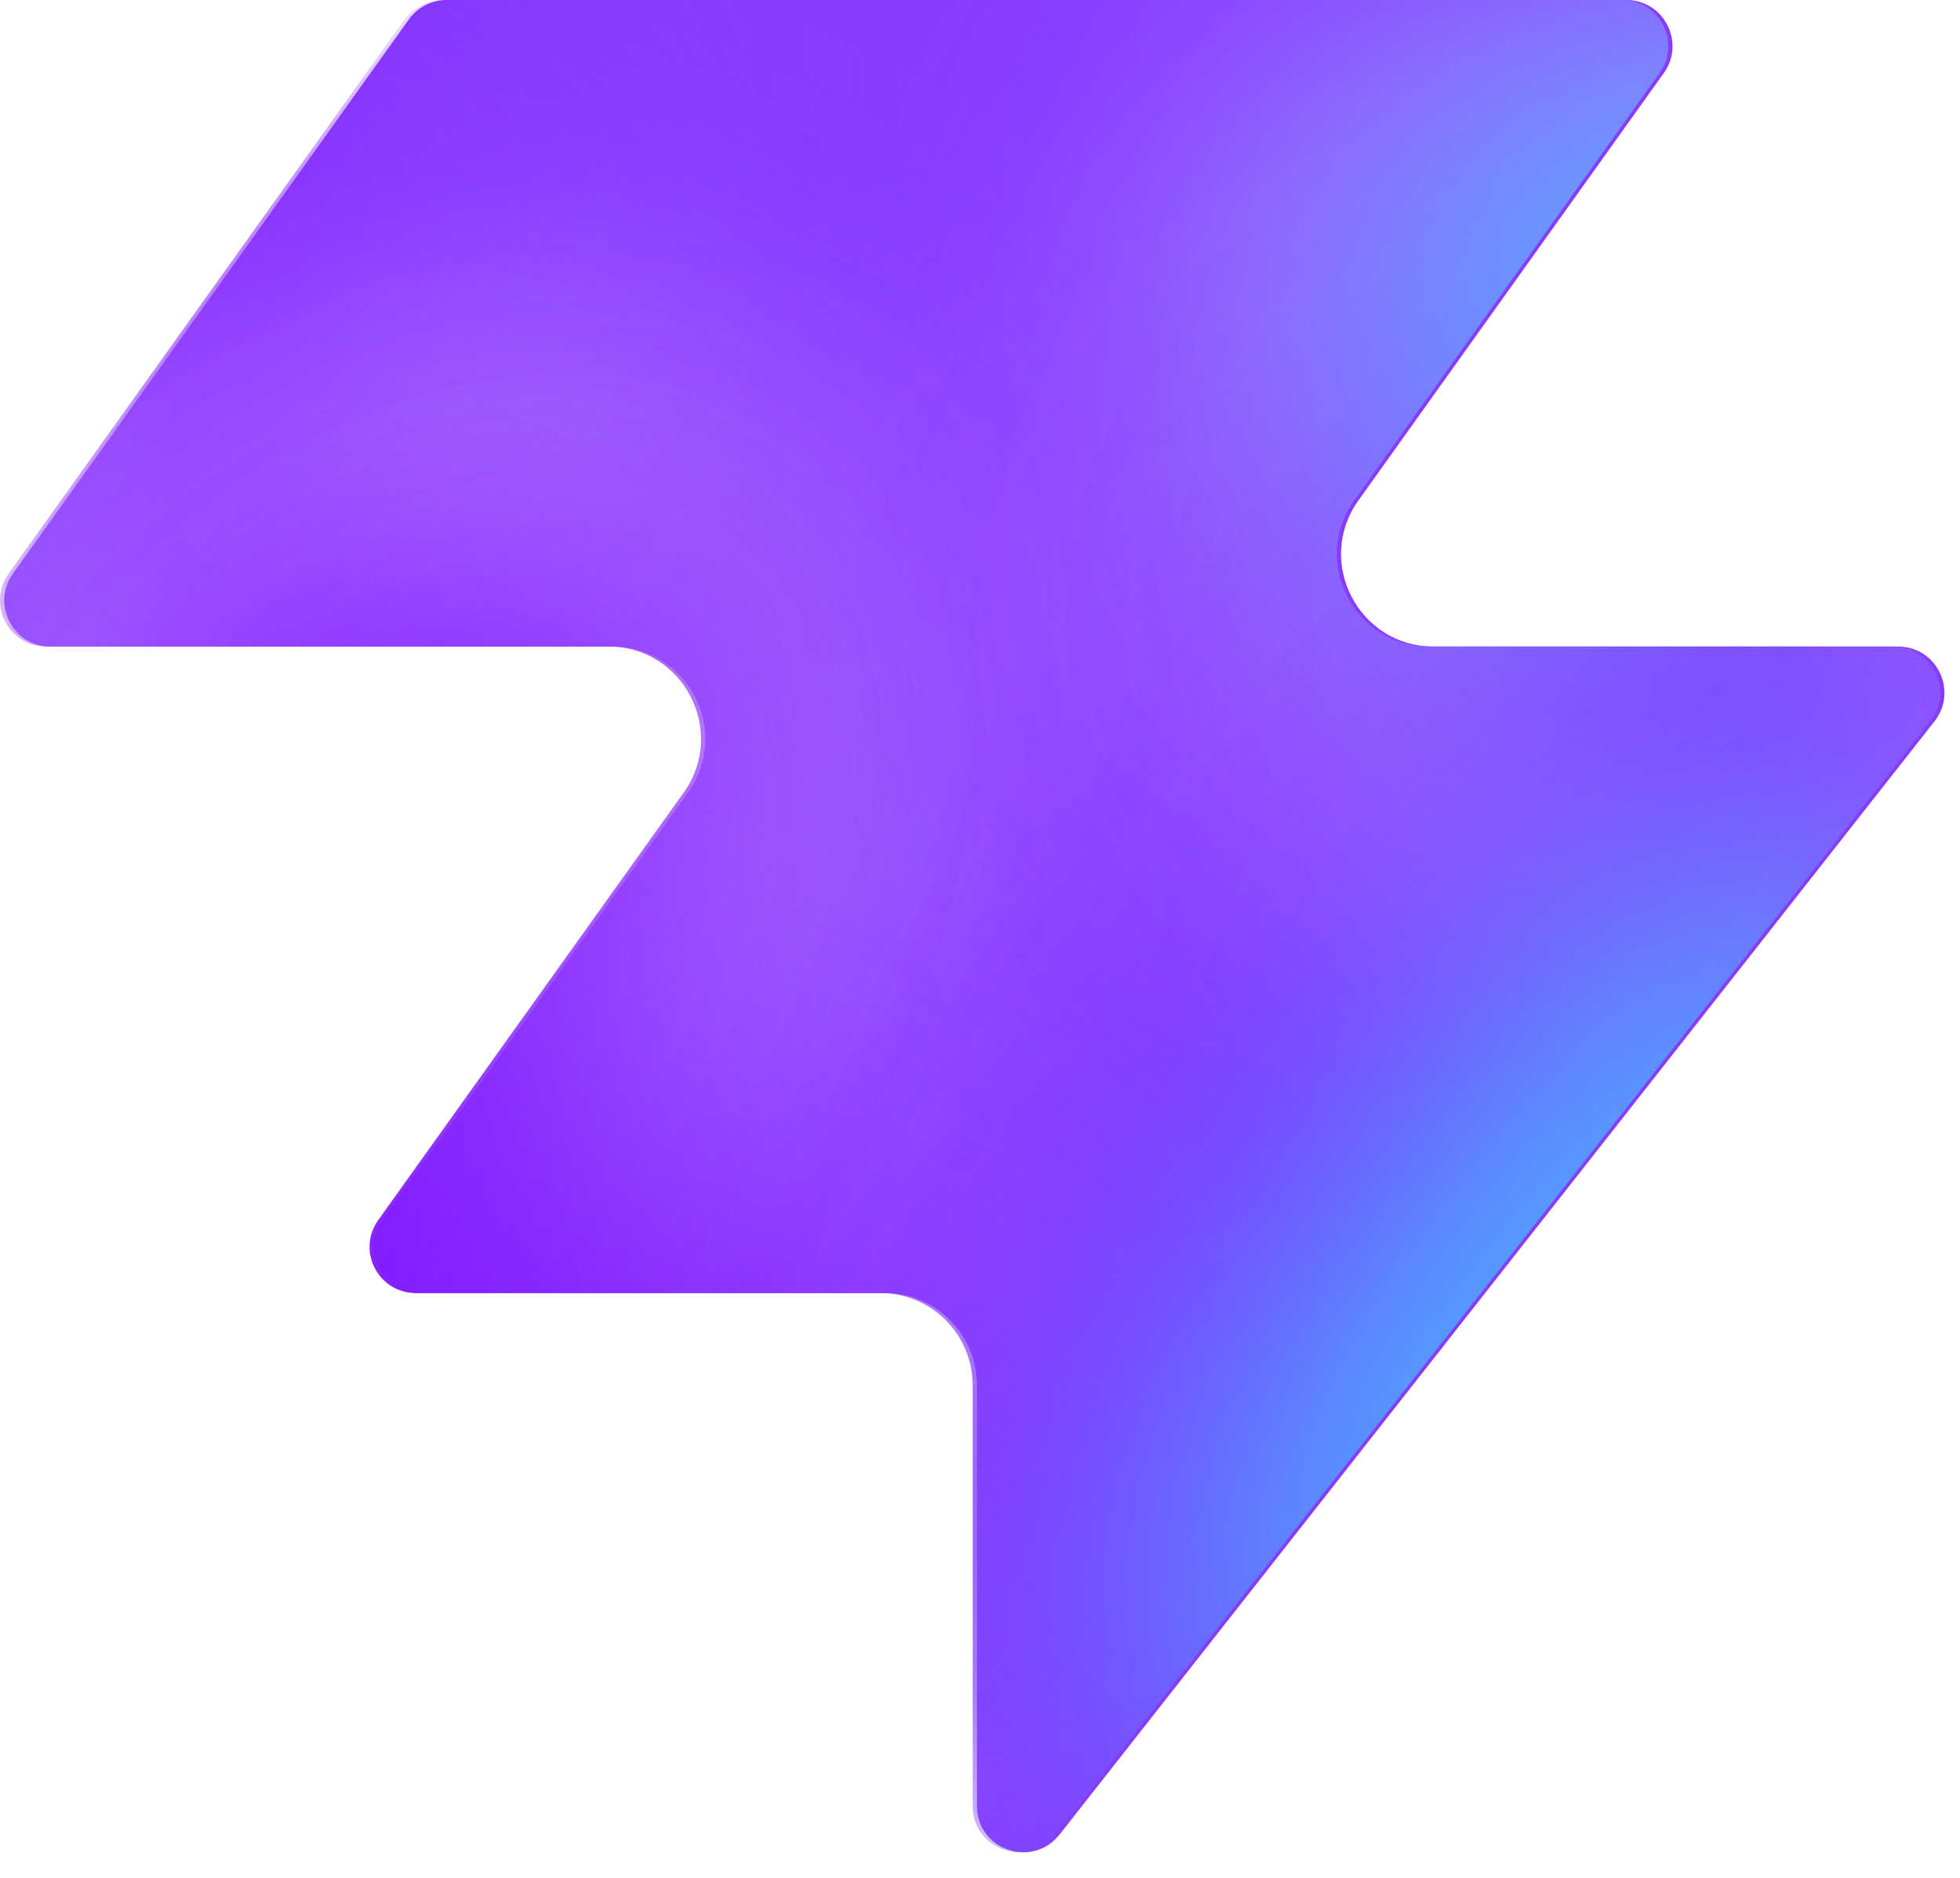
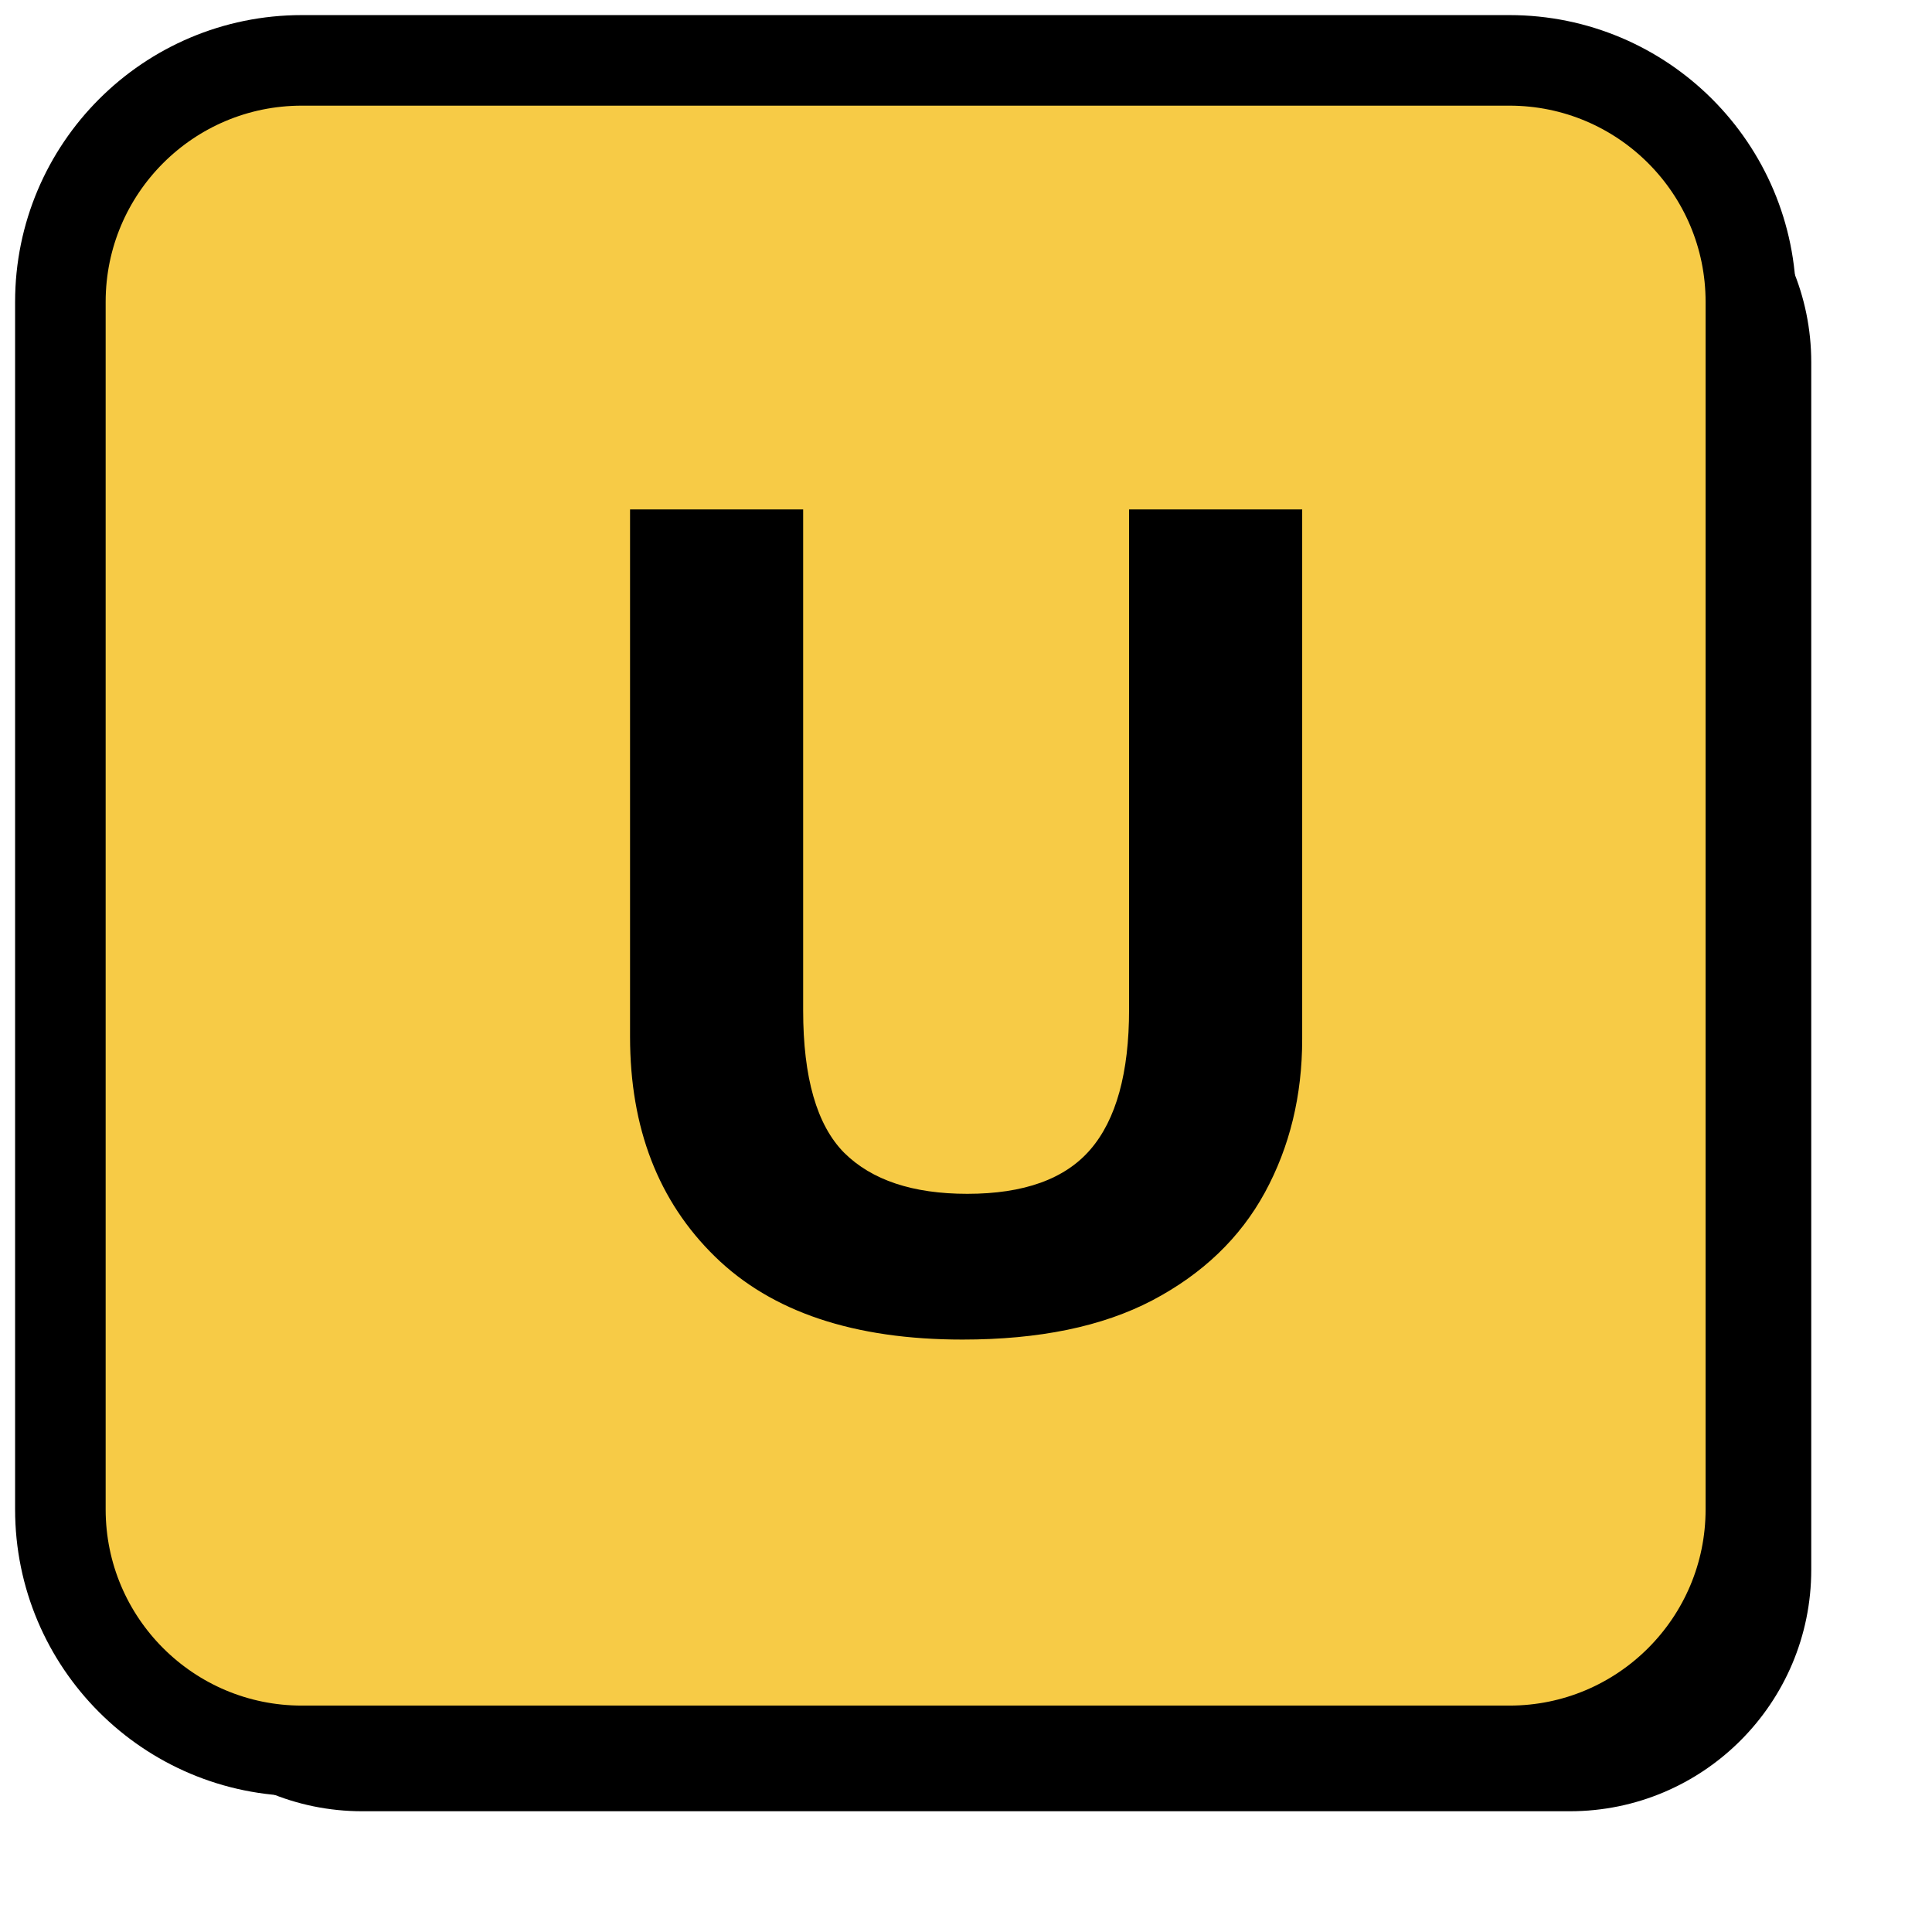
- <svg xmlns="http://www.w3.org/2000/svg" width="48" height="46" fill="none" viewBox="0 0 48 46">
-   <path fill="#863bff" d="M25.946 44.938c-.664.845-2.021.375-2.021-.698V33.937a2.26 2.26 0 0 0-2.262-2.262H10.287c-.92 0-1.456-1.04-.92-1.788l7.48-10.471c1.07-1.497 0-3.578-1.842-3.578H1.237c-.92 0-1.456-1.04-.92-1.788L10.013.474c.214-.297.556-.474.92-.474h28.894c.92 0 1.456 1.04.92 1.788l-7.48 10.471c-1.07 1.498 0 3.579 1.842 3.579h11.377c.943 0 1.473 1.088.89 1.83L25.947 44.94z" style="fill:#863bff;fill:color(display-p3 .525 .23 1);fill-opacity:1" />
-   <mask id="a" width="48" height="46" x="0" y="0" maskUnits="userSpaceOnUse" style="mask-type:alpha">
-     <path fill="#000" d="M25.842 44.938c-.664.844-2.021.375-2.021-.698V33.937a2.26 2.26 0 0 0-2.262-2.262H10.183c-.92 0-1.456-1.04-.92-1.788l7.48-10.471c1.07-1.498 0-3.579-1.842-3.579H1.133c-.92 0-1.456-1.04-.92-1.787L9.91.473c.214-.297.556-.474.92-.474h28.894c.92 0 1.456 1.04.92 1.788l-7.48 10.471c-1.07 1.498 0 3.578 1.842 3.578h11.377c.943 0 1.473 1.088.89 1.832L25.843 44.94z" style="fill:#000;fill-opacity:1" />
-   </mask>
-   <g mask="url(#a)">
-     <g filter="url(#b)">
-       <ellipse cx="5.508" cy="14.704" fill="#ede6ff" rx="5.508" ry="14.704" style="fill:#ede6ff;fill:color(display-p3 .927 .903 1);fill-opacity:1" transform="matrix(.00324 1 1 -.00324 -4.47 31.516)" />
-     </g>
-     <g filter="url(#c)">
-       <ellipse cx="10.399" cy="29.851" fill="#ede6ff" rx="10.399" ry="29.851" style="fill:#ede6ff;fill:color(display-p3 .927 .903 1);fill-opacity:1" transform="matrix(.00324 1 1 -.00324 -39.328 7.883)" />
-     </g>
-     <g filter="url(#d)">
-       <ellipse cx="5.508" cy="30.487" fill="#7e14ff" rx="5.508" ry="30.487" style="fill:#7e14ff;fill:color(display-p3 .492 .077 1);fill-opacity:1" transform="rotate(89.814 -25.913 -14.639)scale(1 -1)" />
-     </g>
-     <g filter="url(#e)">
-       <ellipse cx="5.508" cy="30.599" fill="#7e14ff" rx="5.508" ry="30.599" style="fill:#7e14ff;fill:color(display-p3 .492 .077 1);fill-opacity:1" transform="rotate(89.814 -32.644 -3.334)scale(1 -1)" />
-     </g>
-     <g filter="url(#f)">
-       <ellipse cx="5.508" cy="30.599" fill="#7e14ff" rx="5.508" ry="30.599" style="fill:#7e14ff;fill:color(display-p3 .492 .077 1);fill-opacity:1" transform="matrix(.00324 1 1 -.00324 -34.34 30.47)" />
-     </g>
-     <g filter="url(#g)">
-       <ellipse cx="14.072" cy="22.078" fill="#ede6ff" rx="14.072" ry="22.078" style="fill:#ede6ff;fill:color(display-p3 .927 .903 1);fill-opacity:1" transform="rotate(93.35 24.506 48.493)scale(-1 1)" />
-     </g>
-     <g filter="url(#h)">
-       <ellipse cx="3.47" cy="21.501" fill="#7e14ff" rx="3.47" ry="21.501" style="fill:#7e14ff;fill:color(display-p3 .492 .077 1);fill-opacity:1" transform="rotate(89.009 28.708 47.59)scale(-1 1)" />
-     </g>
-     <g filter="url(#i)">
-       <ellipse cx="3.47" cy="21.501" fill="#7e14ff" rx="3.47" ry="21.501" style="fill:#7e14ff;fill:color(display-p3 .492 .077 1);fill-opacity:1" transform="rotate(89.009 28.708 47.59)scale(-1 1)" />
-     </g>
-     <g filter="url(#j)">
-       <ellipse cx=".387" cy="8.972" fill="#7e14ff" rx="4.407" ry="29.108" style="fill:#7e14ff;fill:color(display-p3 .492 .077 1);fill-opacity:1" transform="rotate(39.51 .387 8.972)" />
-     </g>
-     <g filter="url(#k)">
-       <ellipse cx="47.523" cy="-6.092" fill="#7e14ff" rx="4.407" ry="29.108" style="fill:#7e14ff;fill:color(display-p3 .492 .077 1);fill-opacity:1" transform="rotate(37.892 47.523 -6.092)" />
-     </g>
-     <g filter="url(#l)">
-       <ellipse cx="41.412" cy="6.333" fill="#47bfff" rx="5.971" ry="9.665" style="fill:#47bfff;fill:color(display-p3 .28 .748 1);fill-opacity:1" transform="rotate(37.892 41.412 6.333)" />
-     </g>
-     <g filter="url(#m)">
-       <ellipse cx="-1.879" cy="38.332" fill="#7e14ff" rx="4.407" ry="29.108" style="fill:#7e14ff;fill:color(display-p3 .492 .077 1);fill-opacity:1" transform="rotate(37.892 -1.88 38.332)" />
-     </g>
-     <g filter="url(#n)">
-       <ellipse cx="-1.879" cy="38.332" fill="#7e14ff" rx="4.407" ry="29.108" style="fill:#7e14ff;fill:color(display-p3 .492 .077 1);fill-opacity:1" transform="rotate(37.892 -1.88 38.332)" />
-     </g>
-     <g filter="url(#o)">
-       <ellipse cx="35.651" cy="29.907" fill="#7e14ff" rx="4.407" ry="29.108" style="fill:#7e14ff;fill:color(display-p3 .492 .077 1);fill-opacity:1" transform="rotate(37.892 35.651 29.907)" />
-     </g>
-     <g filter="url(#p)">
-       <ellipse cx="38.418" cy="32.4" fill="#47bfff" rx="5.971" ry="15.297" style="fill:#47bfff;fill:color(display-p3 .28 .748 1);fill-opacity:1" transform="rotate(37.892 38.418 32.4)" />
-     </g>
-   </g>
-   <defs>
-     <filter id="b" width="60.045" height="41.654" x="-19.77" y="16.149" color-interpolation-filters="sRGB" filterUnits="userSpaceOnUse">
-       <feFlood flood-opacity="0" result="BackgroundImageFix" />
-       <feBlend in="SourceGraphic" in2="BackgroundImageFix" result="shape" />
-       <feGaussianBlur result="effect1_foregroundBlur_2002_17158" stdDeviation="7.659" />
-     </filter>
-     <filter id="c" width="90.34" height="51.437" x="-54.613" y="-7.533" color-interpolation-filters="sRGB" filterUnits="userSpaceOnUse">
-       <feFlood flood-opacity="0" result="BackgroundImageFix" />
-       <feBlend in="SourceGraphic" in2="BackgroundImageFix" result="shape" />
-       <feGaussianBlur result="effect1_foregroundBlur_2002_17158" stdDeviation="7.659" />
-     </filter>
-     <filter id="d" width="79.355" height="29.4" x="-49.64" y="2.03" color-interpolation-filters="sRGB" filterUnits="userSpaceOnUse">
-       <feFlood flood-opacity="0" result="BackgroundImageFix" />
-       <feBlend in="SourceGraphic" in2="BackgroundImageFix" result="shape" />
-       <feGaussianBlur result="effect1_foregroundBlur_2002_17158" stdDeviation="4.596" />
-     </filter>
-     <filter id="e" width="79.579" height="29.4" x="-45.045" y="20.029" color-interpolation-filters="sRGB" filterUnits="userSpaceOnUse">
-       <feFlood flood-opacity="0" result="BackgroundImageFix" />
-       <feBlend in="SourceGraphic" in2="BackgroundImageFix" result="shape" />
-       <feGaussianBlur result="effect1_foregroundBlur_2002_17158" stdDeviation="4.596" />
-     </filter>
-     <filter id="f" width="79.579" height="29.4" x="-43.513" y="21.178" color-interpolation-filters="sRGB" filterUnits="userSpaceOnUse">
-       <feFlood flood-opacity="0" result="BackgroundImageFix" />
-       <feBlend in="SourceGraphic" in2="BackgroundImageFix" result="shape" />
-       <feGaussianBlur result="effect1_foregroundBlur_2002_17158" stdDeviation="4.596" />
-     </filter>
-     <filter id="g" width="74.749" height="58.852" x="15.756" y="-17.901" color-interpolation-filters="sRGB" filterUnits="userSpaceOnUse">
-       <feFlood flood-opacity="0" result="BackgroundImageFix" />
-       <feBlend in="SourceGraphic" in2="BackgroundImageFix" result="shape" />
-       <feGaussianBlur result="effect1_foregroundBlur_2002_17158" stdDeviation="7.659" />
-     </filter>
-     <filter id="h" width="61.377" height="25.362" x="23.548" y="2.284" color-interpolation-filters="sRGB" filterUnits="userSpaceOnUse">
-       <feFlood flood-opacity="0" result="BackgroundImageFix" />
-       <feBlend in="SourceGraphic" in2="BackgroundImageFix" result="shape" />
-       <feGaussianBlur result="effect1_foregroundBlur_2002_17158" stdDeviation="4.596" />
-     </filter>
-     <filter id="i" width="61.377" height="25.362" x="23.548" y="2.284" color-interpolation-filters="sRGB" filterUnits="userSpaceOnUse">
-       <feFlood flood-opacity="0" result="BackgroundImageFix" />
-       <feBlend in="SourceGraphic" in2="BackgroundImageFix" result="shape" />
-       <feGaussianBlur result="effect1_foregroundBlur_2002_17158" stdDeviation="4.596" />
-     </filter>
-     <filter id="j" width="56.045" height="63.649" x="-27.636" y="-22.853" color-interpolation-filters="sRGB" filterUnits="userSpaceOnUse">
-       <feFlood flood-opacity="0" result="BackgroundImageFix" />
-       <feBlend in="SourceGraphic" in2="BackgroundImageFix" result="shape" />
-       <feGaussianBlur result="effect1_foregroundBlur_2002_17158" stdDeviation="4.596" />
-     </filter>
-     <filter id="k" width="54.814" height="64.646" x="20.116" y="-38.415" color-interpolation-filters="sRGB" filterUnits="userSpaceOnUse">
-       <feFlood flood-opacity="0" result="BackgroundImageFix" />
-       <feBlend in="SourceGraphic" in2="BackgroundImageFix" result="shape" />
-       <feGaussianBlur result="effect1_foregroundBlur_2002_17158" stdDeviation="4.596" />
-     </filter>
-     <filter id="l" width="33.541" height="35.313" x="24.641" y="-11.323" color-interpolation-filters="sRGB" filterUnits="userSpaceOnUse">
-       <feFlood flood-opacity="0" result="BackgroundImageFix" />
-       <feBlend in="SourceGraphic" in2="BackgroundImageFix" result="shape" />
-       <feGaussianBlur result="effect1_foregroundBlur_2002_17158" stdDeviation="4.596" />
-     </filter>
-     <filter id="m" width="54.814" height="64.646" x="-29.286" y="6.009" color-interpolation-filters="sRGB" filterUnits="userSpaceOnUse">
-       <feFlood flood-opacity="0" result="BackgroundImageFix" />
-       <feBlend in="SourceGraphic" in2="BackgroundImageFix" result="shape" />
-       <feGaussianBlur result="effect1_foregroundBlur_2002_17158" stdDeviation="4.596" />
-     </filter>
-     <filter id="n" width="54.814" height="64.646" x="-29.286" y="6.009" color-interpolation-filters="sRGB" filterUnits="userSpaceOnUse">
-       <feFlood flood-opacity="0" result="BackgroundImageFix" />
-       <feBlend in="SourceGraphic" in2="BackgroundImageFix" result="shape" />
-       <feGaussianBlur result="effect1_foregroundBlur_2002_17158" stdDeviation="4.596" />
-     </filter>
-     <filter id="o" width="54.814" height="64.646" x="8.244" y="-2.416" color-interpolation-filters="sRGB" filterUnits="userSpaceOnUse">
-       <feFlood flood-opacity="0" result="BackgroundImageFix" />
-       <feBlend in="SourceGraphic" in2="BackgroundImageFix" result="shape" />
-       <feGaussianBlur result="effect1_foregroundBlur_2002_17158" stdDeviation="4.596" />
-     </filter>
-     <filter id="p" width="39.409" height="43.623" x="18.713" y="10.588" color-interpolation-filters="sRGB" filterUnits="userSpaceOnUse">
-       <feFlood flood-opacity="0" result="BackgroundImageFix" />
-       <feBlend in="SourceGraphic" in2="BackgroundImageFix" result="shape" />
-       <feGaussianBlur result="effect1_foregroundBlur_2002_17158" stdDeviation="4.596" />
-     </filter>
-   </defs>
+ <svg xmlns="http://www.w3.org/2000/svg" viewBox="0 0 64 64">
+   <rect x="4" y="4" width="56" height="56" rx="8" fill="#000000" />
+   <rect x="2" y="2" width="56" height="56" rx="8" fill="#F7CB46" stroke="#000000" stroke-width="3" />
+   <text x="32" y="44" font-family="Arial Black, sans-serif" font-size="38" font-weight="900" text-anchor="middle" fill="#000000">U</text>
</svg>
